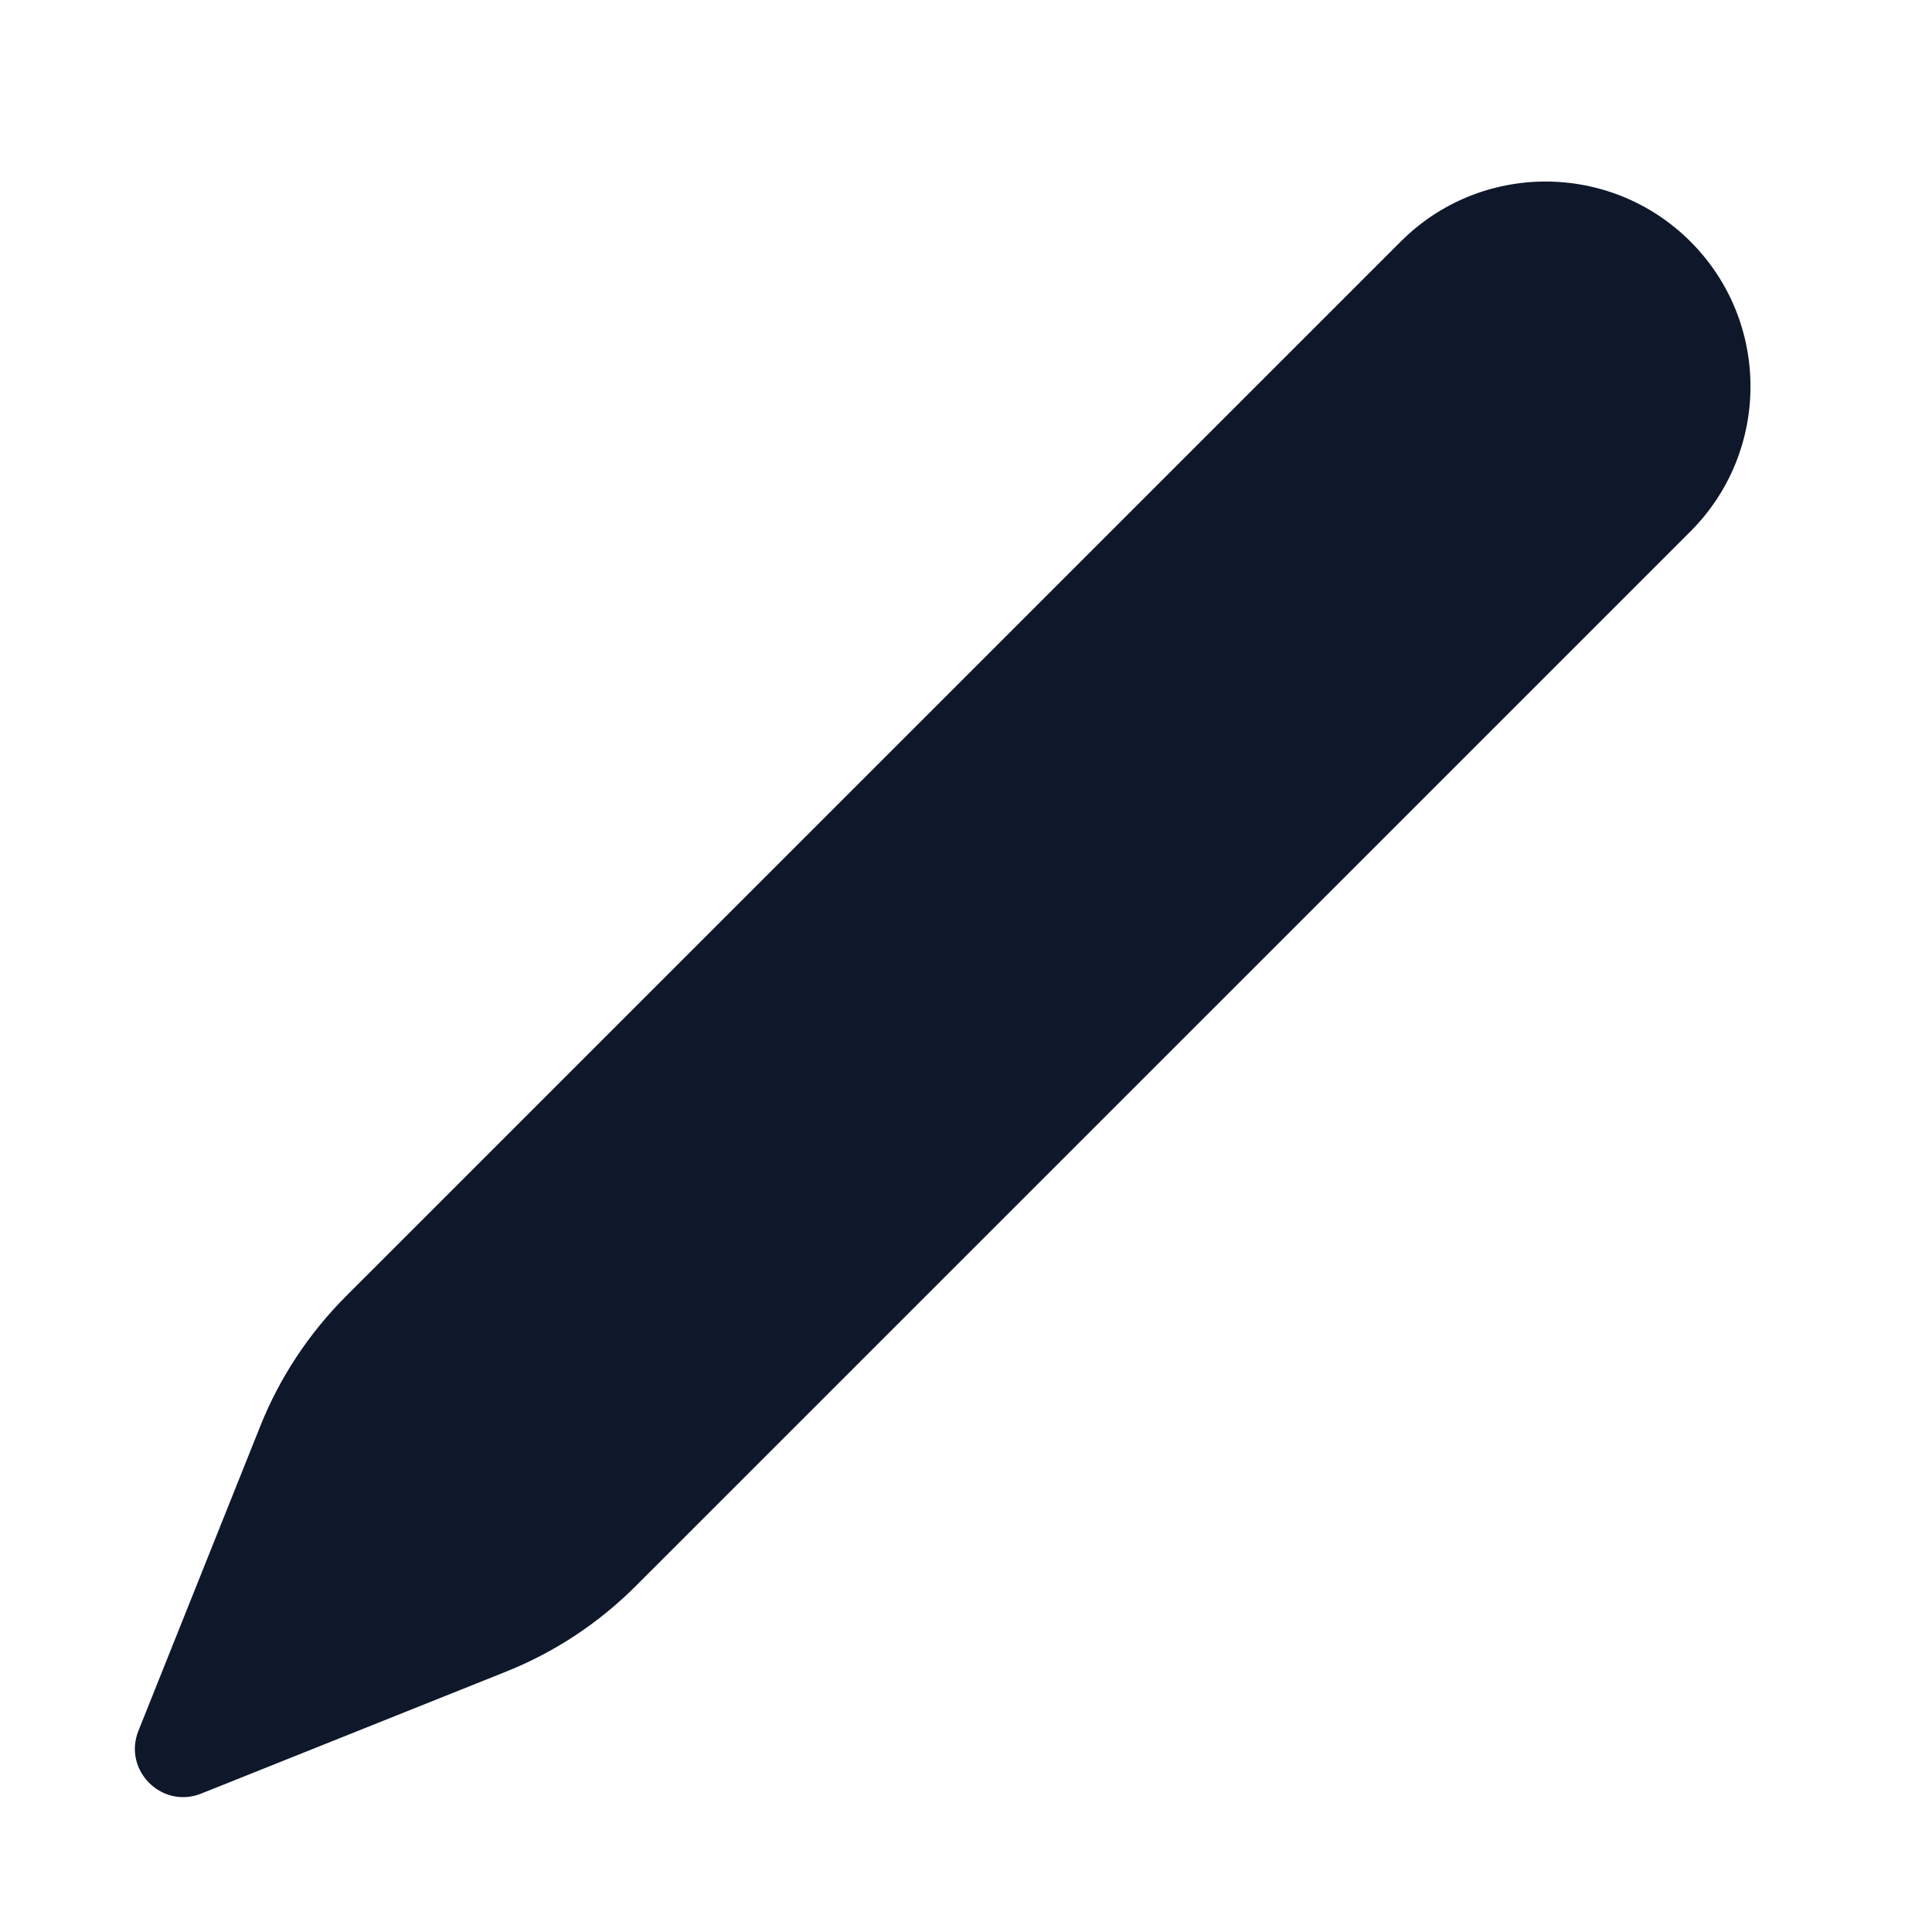
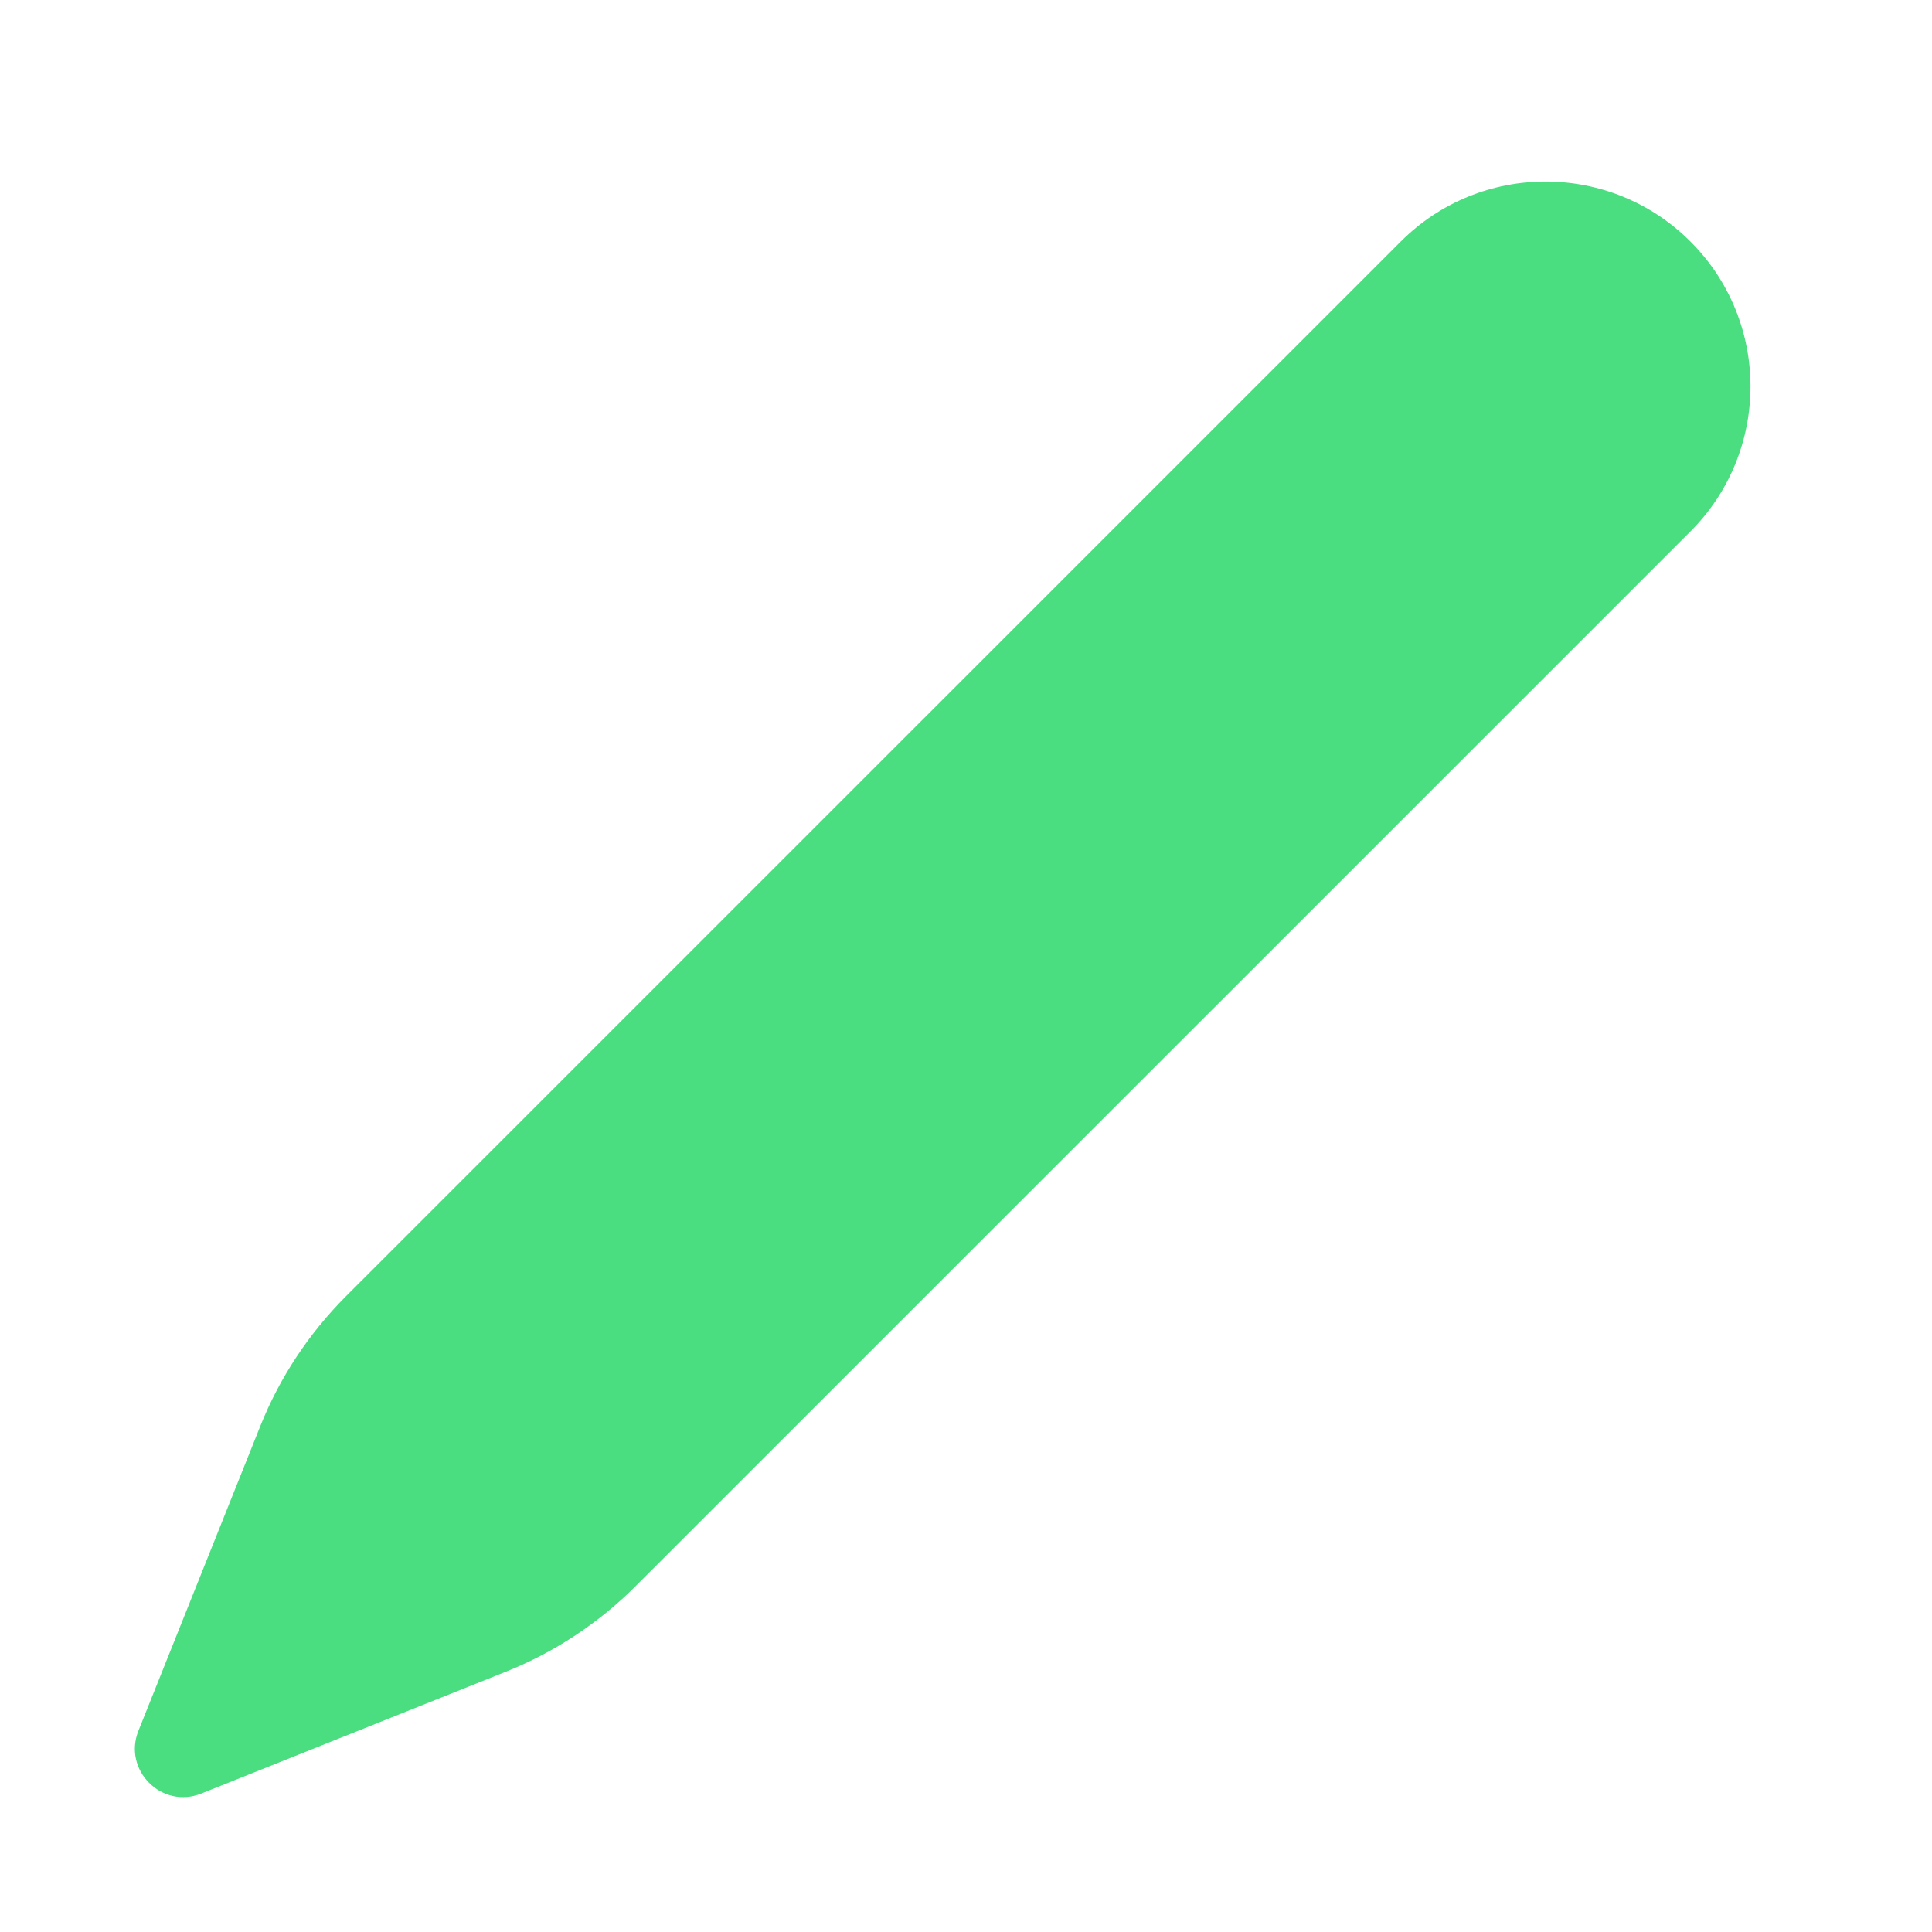
<svg xmlns="http://www.w3.org/2000/svg" width="20" height="20" viewBox="0 0 20 20" fill="none">
-   <path d="M2.695 14.762L1.433 17.917C1.27 18.325 1.675 18.73 2.083 18.567L5.238 17.305C5.741 17.104 6.198 16.802 6.581 16.419L17.5 5.501C18.328 4.672 18.328 3.329 17.5 2.501C16.671 1.672 15.328 1.672 14.5 2.501L3.581 13.419C3.198 13.803 2.896 14.259 2.695 14.762Z" fill="#0F172A" />
+   <path d="M2.695 14.762L1.433 17.917C1.27 18.325 1.675 18.73 2.083 18.567L5.238 17.305C5.741 17.104 6.198 16.802 6.581 16.419L17.5 5.501C18.328 4.672 18.328 3.329 17.5 2.501C16.671 1.672 15.328 1.672 14.5 2.501L3.581 13.419C3.198 13.803 2.896 14.259 2.695 14.762Z" fill="#4ade80" />
</svg>
